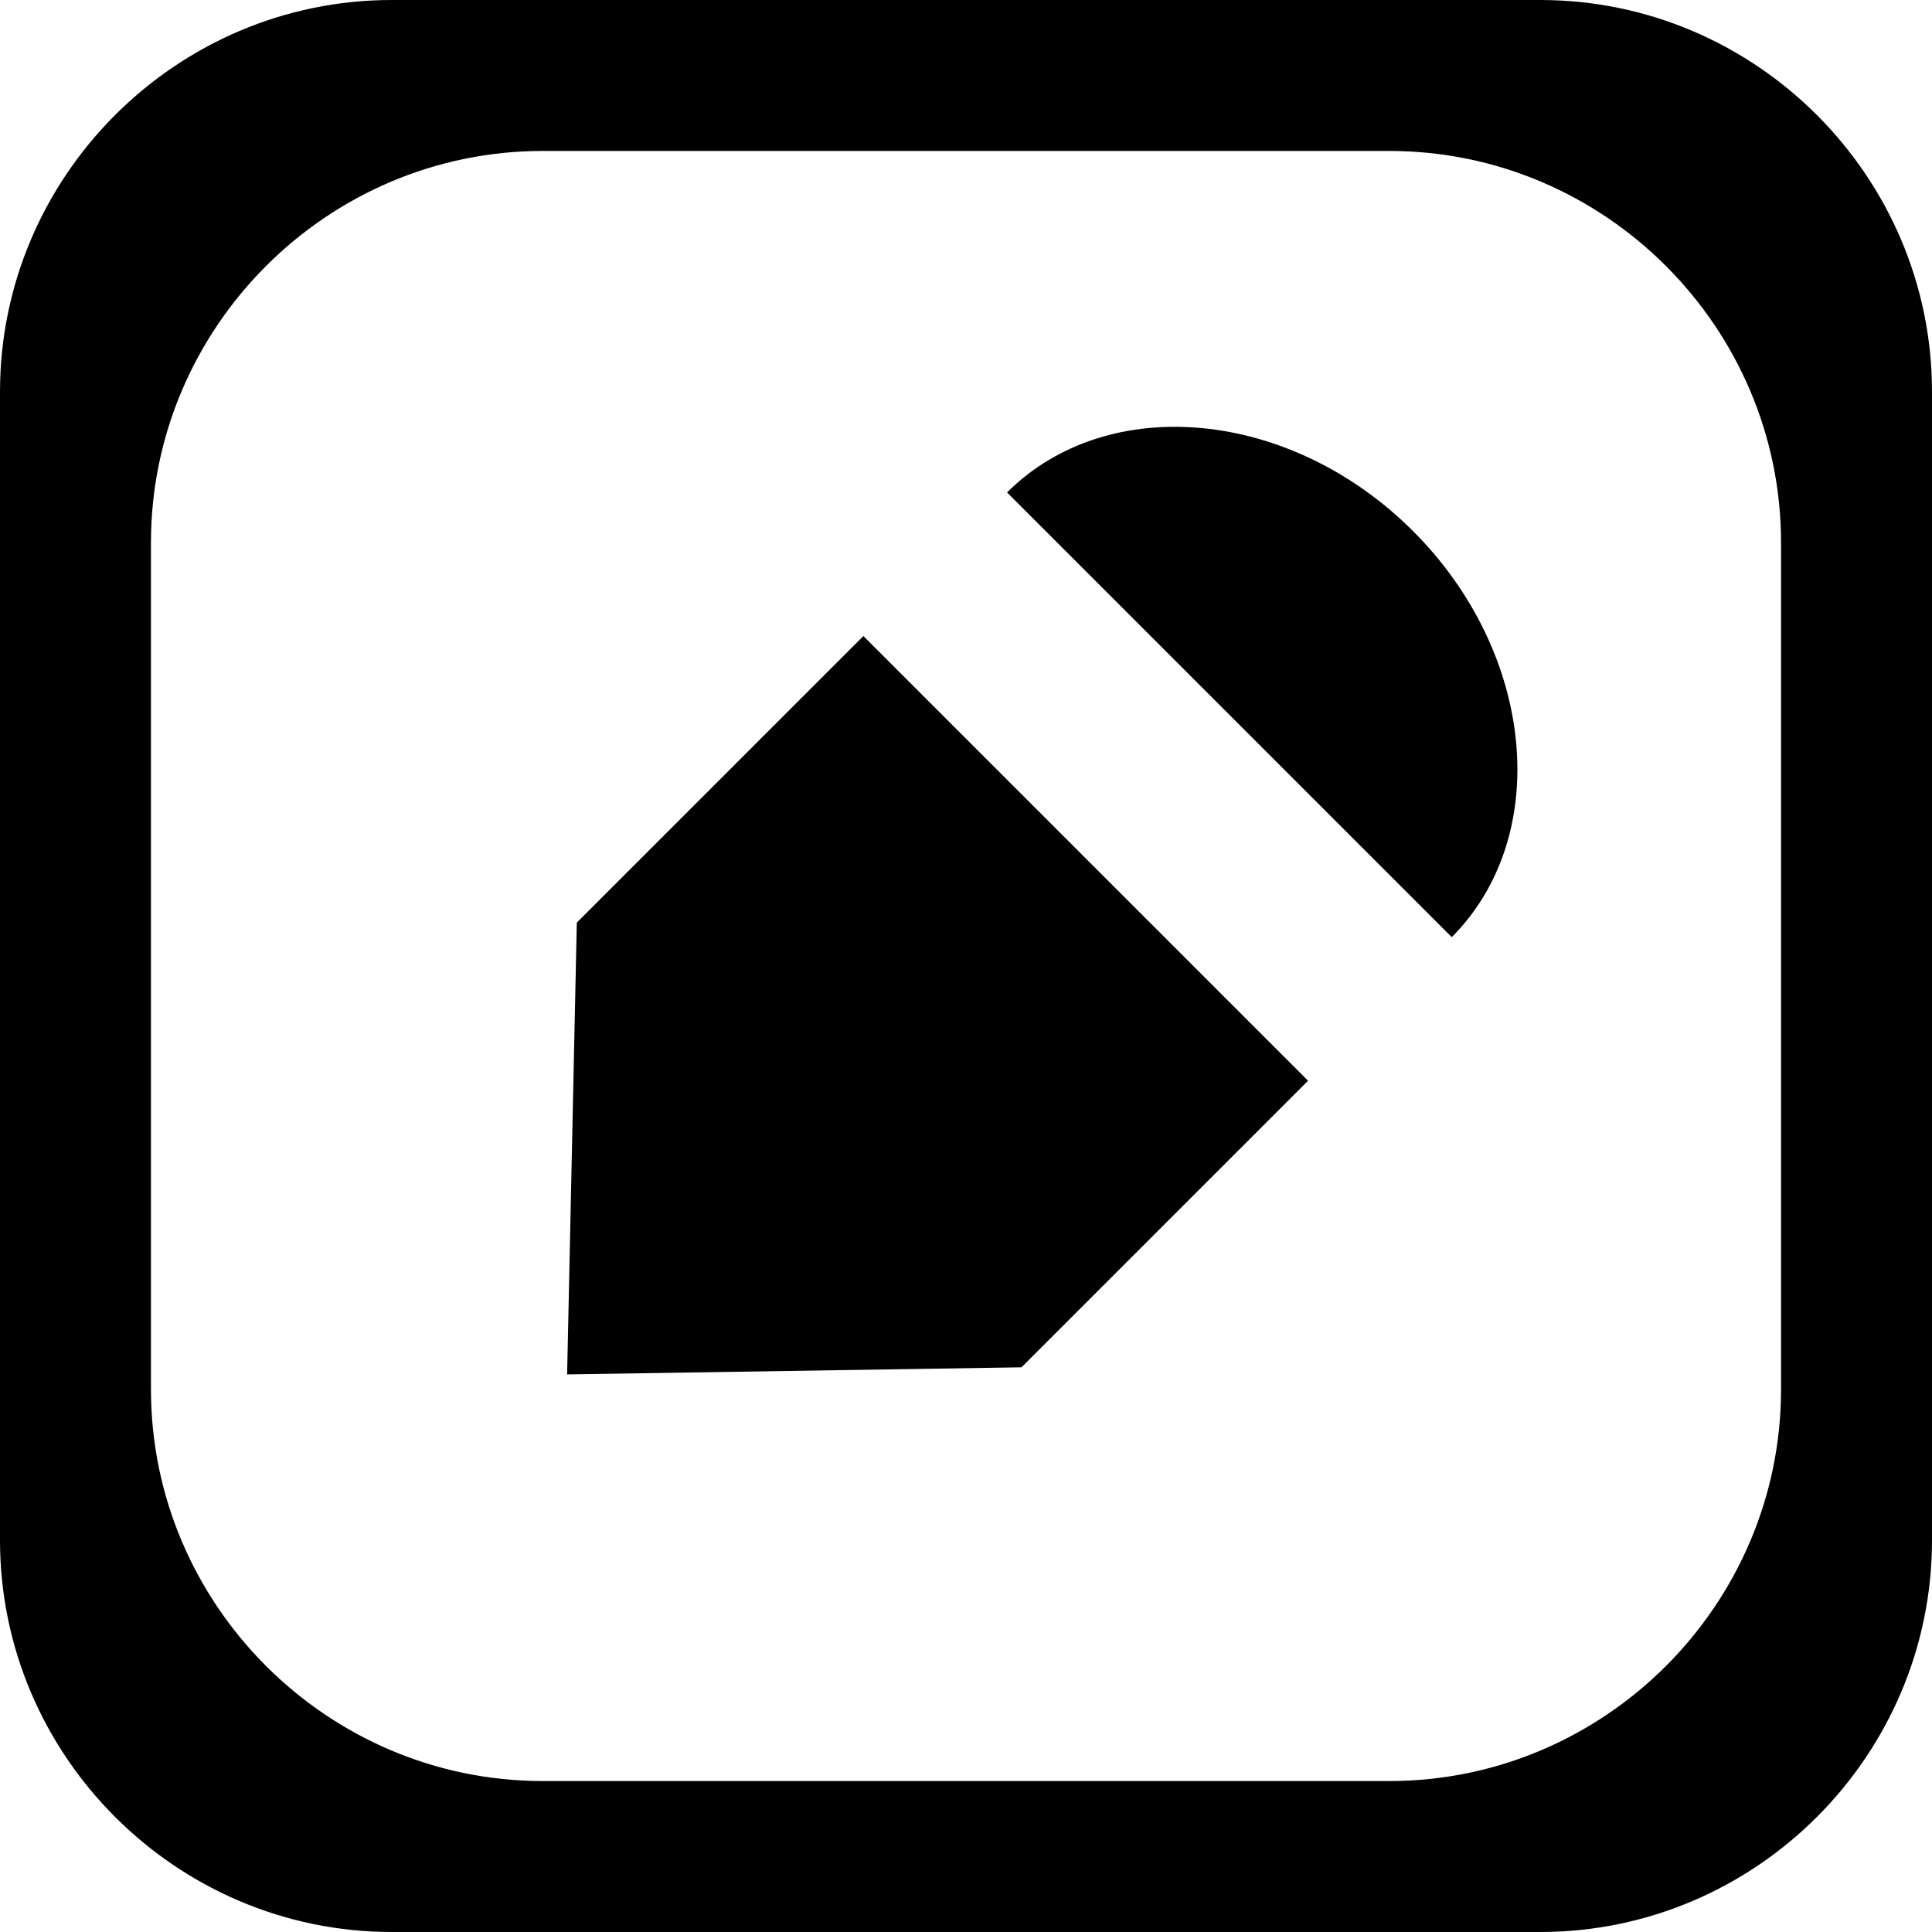
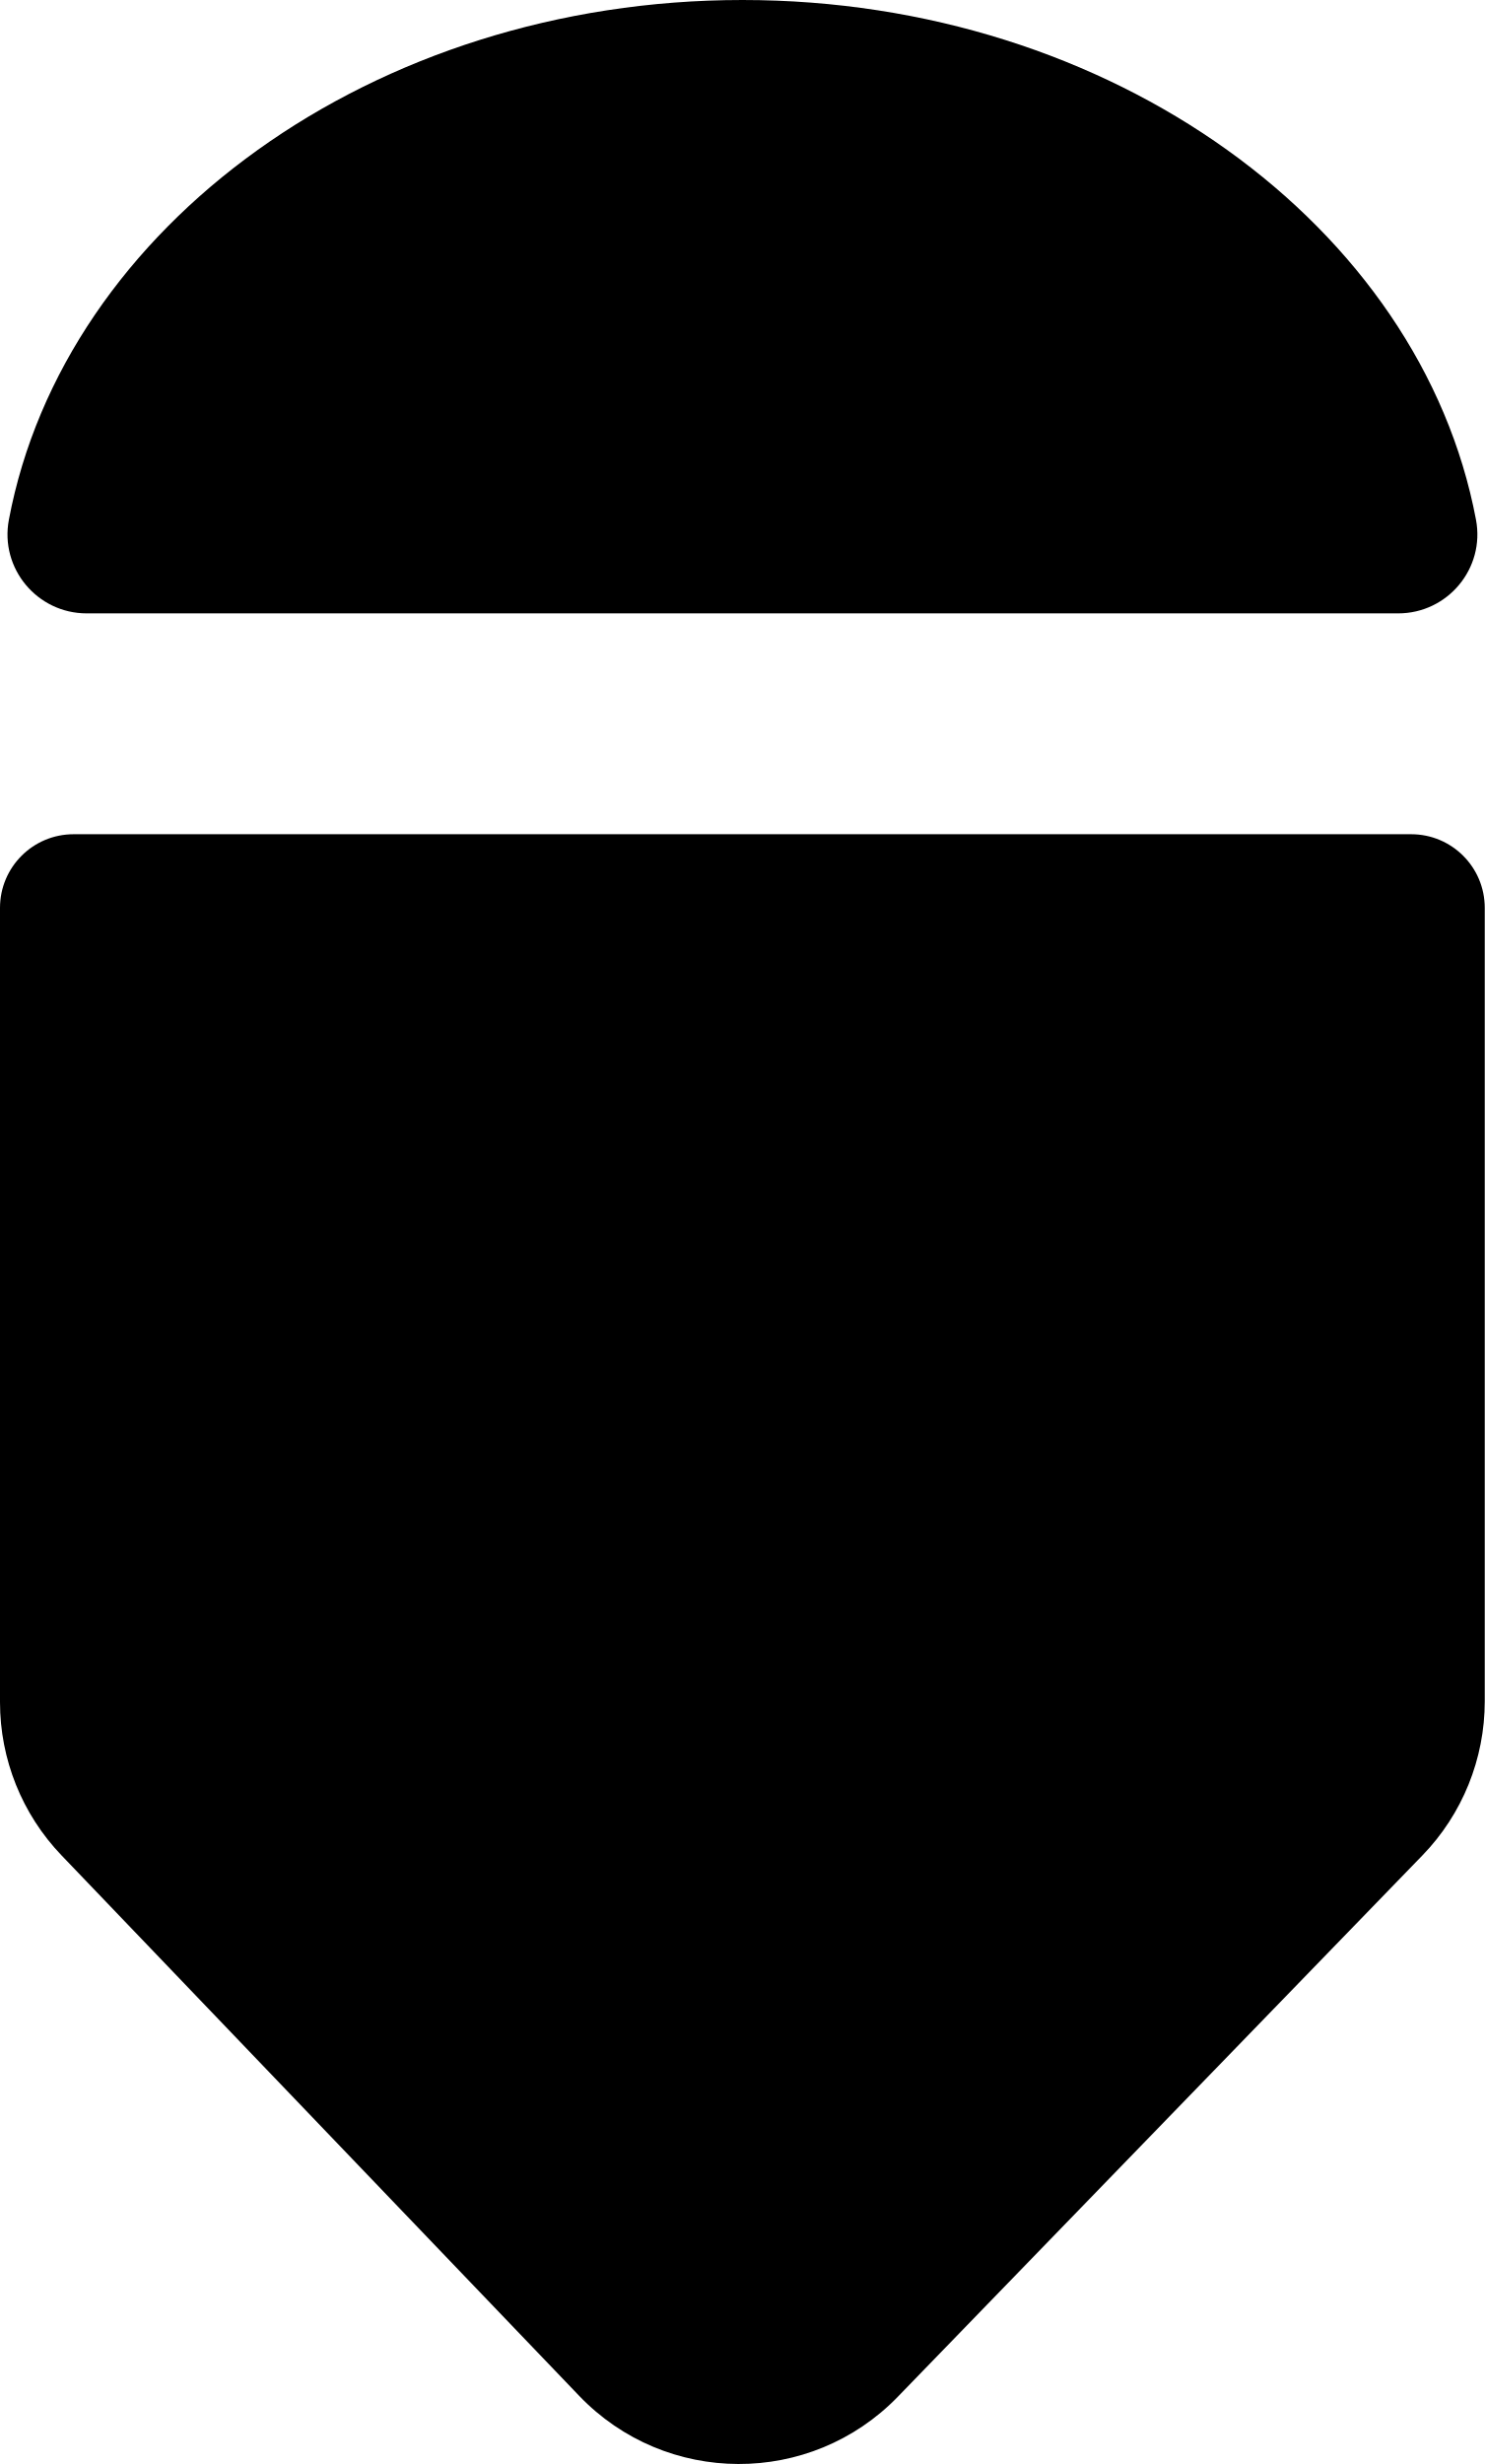
- <svg xmlns="http://www.w3.org/2000/svg" id="_레이어_1" data-name="레이어 1" viewBox="0 0 215.27 215.27">
-   <path d="M171.62,0H43.65C19.64,0,0,19.64,0,43.65v127.97c0,24.01,19.64,43.65,43.65,43.65h127.97c24.01,0,43.65-19.64,43.65-43.65V43.65c0-24.01-19.64-43.65-43.65-43.65Zm26.83,154.8c0,24.01-19.64,43.65-43.65,43.65H60.47c-24.01,0-43.65-19.64-43.65-43.65V60.47c0-24.01,19.64-43.65,43.65-43.65h94.33c24.01,0,43.65,19.64,43.65,43.65v94.33Z" fill="current" />
-   <g>
-     <path d="M161.76,104.42c11.24-11.28,9.31-31.63-4.31-45.24h0c-13.62-13.62-33.97-15.55-45.24-4.31l49.55,49.55Z" fill="current" />
-     <path d="M96.2,70.87l-31.93,31.93c-.36,16.78-.72,33.56-1.08,50.34,16.88-.26,33.76-.52,50.63-.79l31.93-31.93-49.55-49.55Z" fill="current" />
-   </g>
+ <svg xmlns="http://www.w3.org/2000/svg" id="_레이어_1" data-name="레이어 1" viewBox="0 0 132.08 219.13">
+   <path d="M124.37,54.55c4.4,0,7.74-4,6.92-8.33C126.37,20.13,98.91,0,66.04,0h0C33.17,0,5.71,20.13,.79,46.22c-.82,4.33,2.52,8.33,6.92,8.33H124.37Z" fill="current" />
+   <path d="M0,80.74v70.64c0,5.08,1.96,9.96,5.47,13.62,15.35,16.02,30.69,32.04,46.04,48.06,7.72,8.06,20.59,8.1,28.36,.08,15.55-16.04,31.1-32.08,46.65-48.13,3.56-3.67,5.55-8.59,5.55-13.71V80.74c0-3.62-2.93-6.55-6.55-6.55H6.55c-3.62,0-6.55,2.93-6.55,6.55Z" fill="current" />
</svg>
